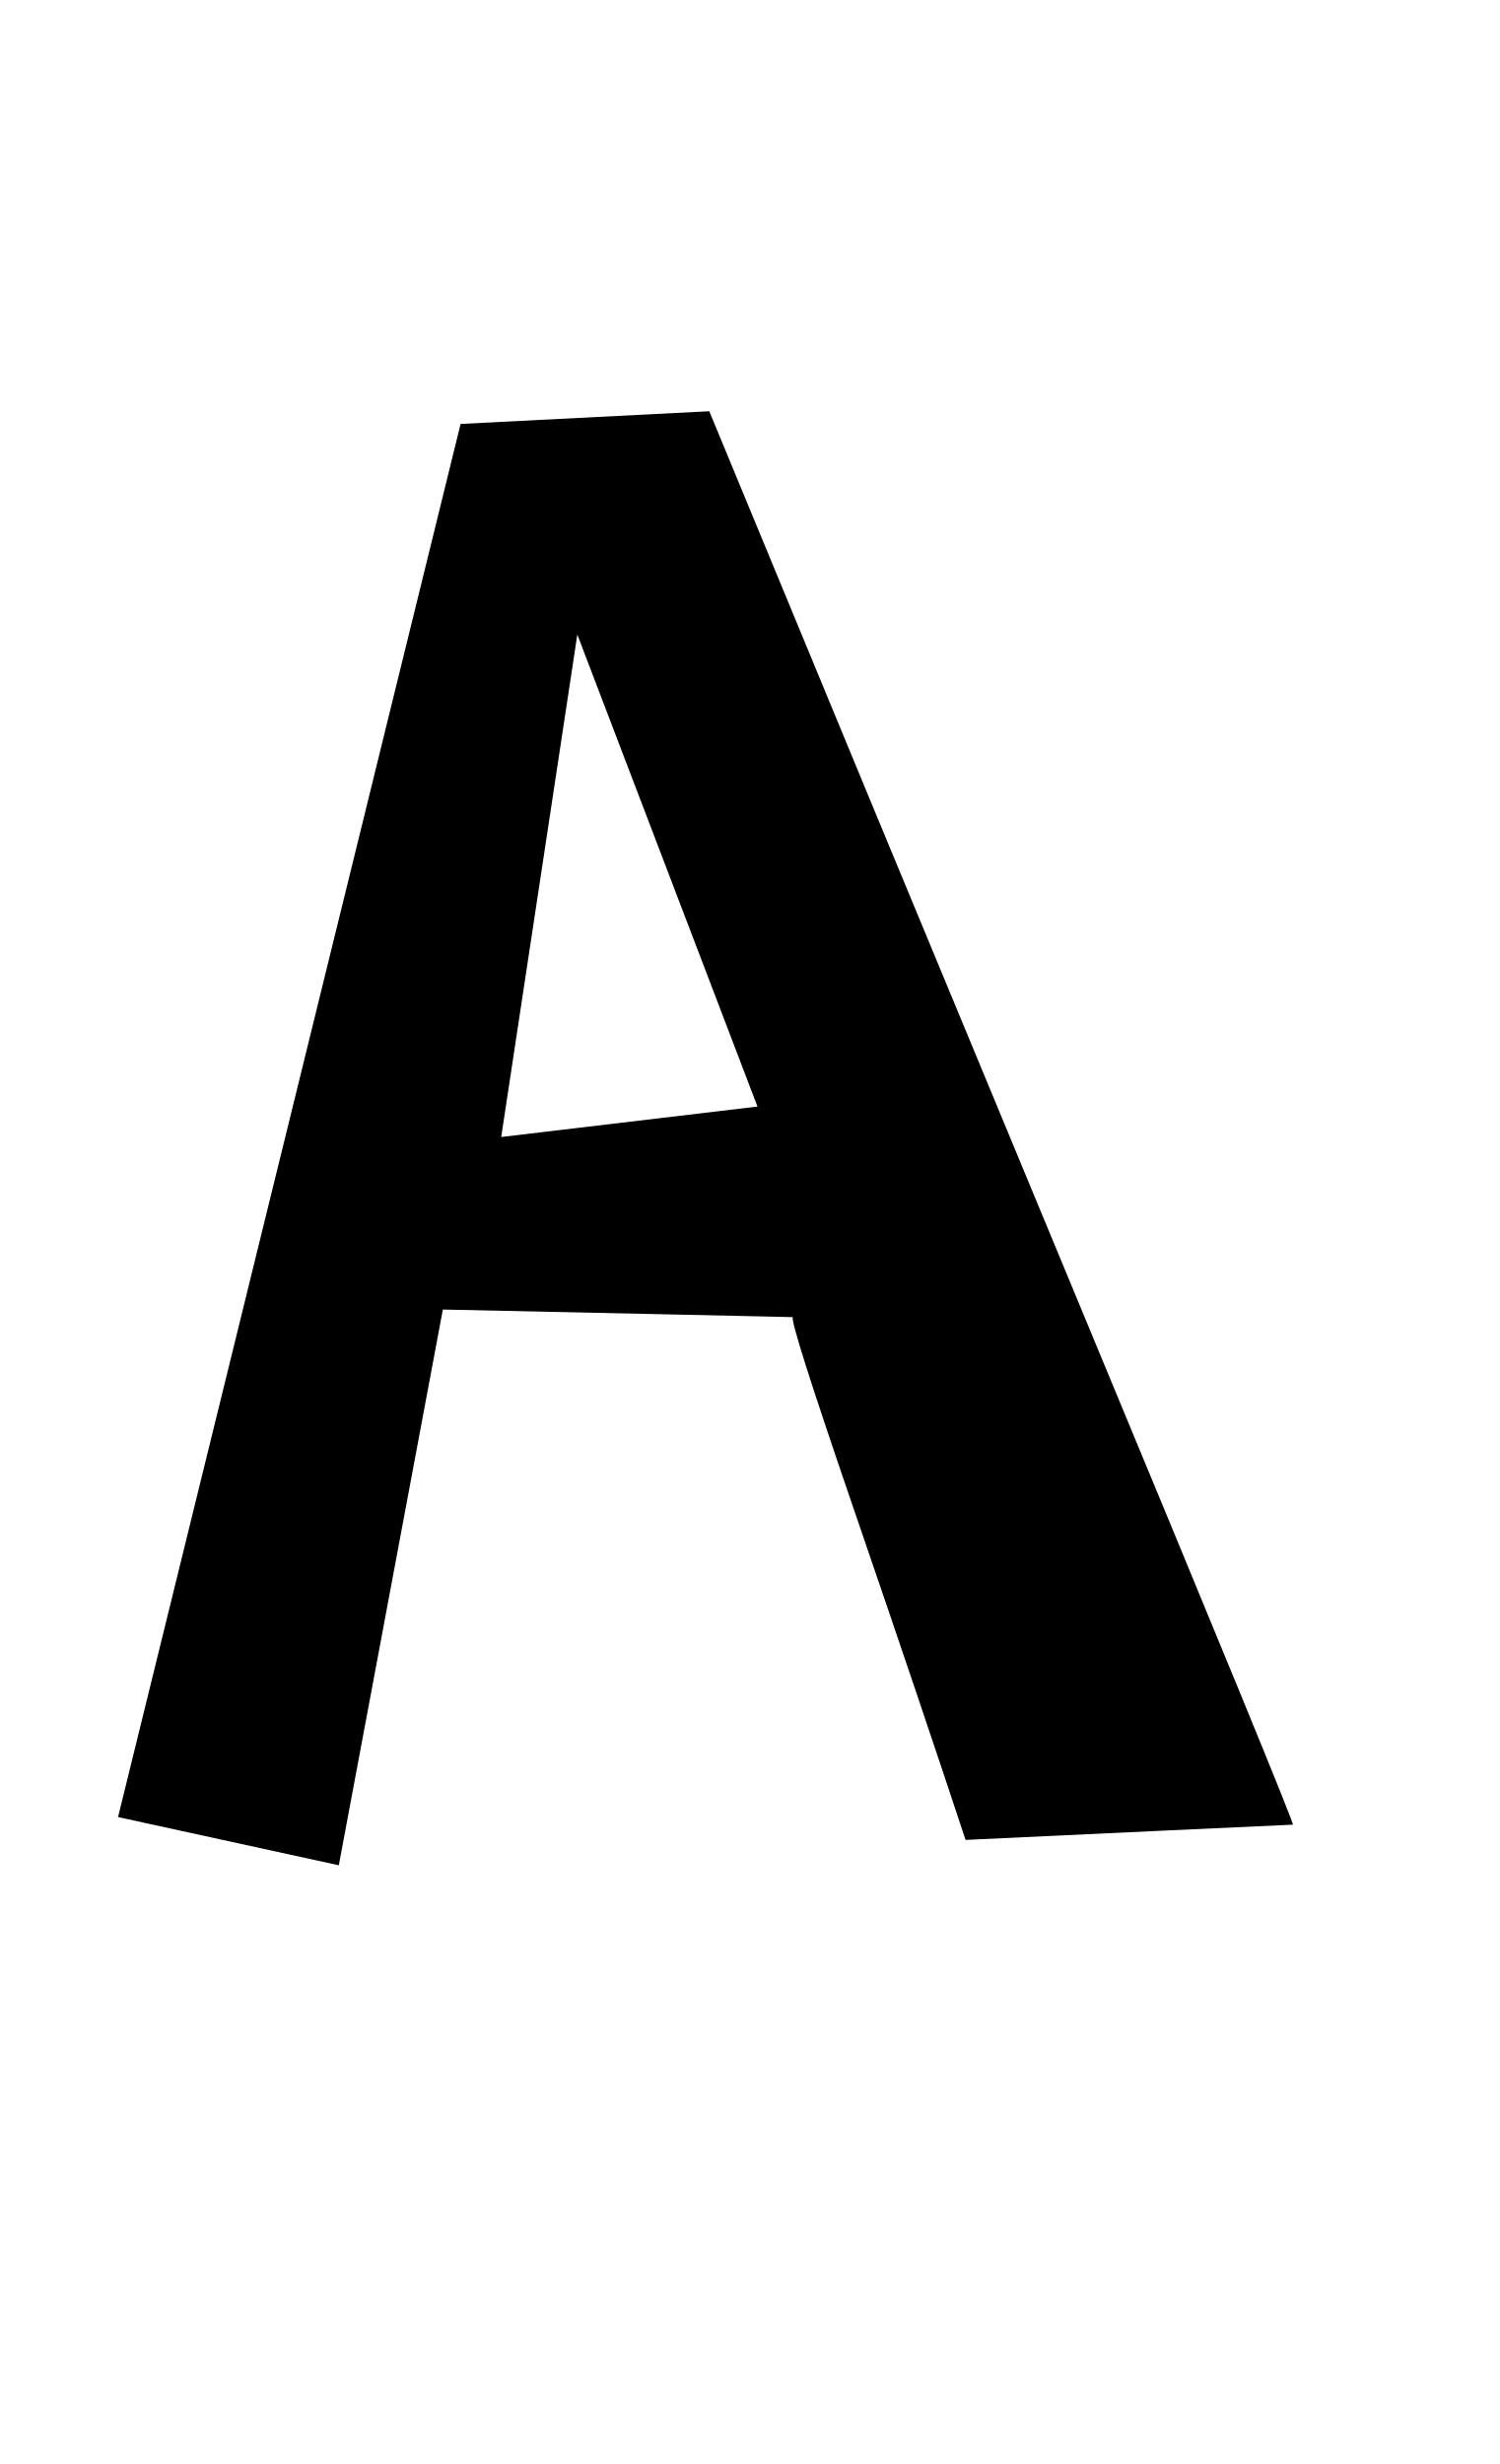
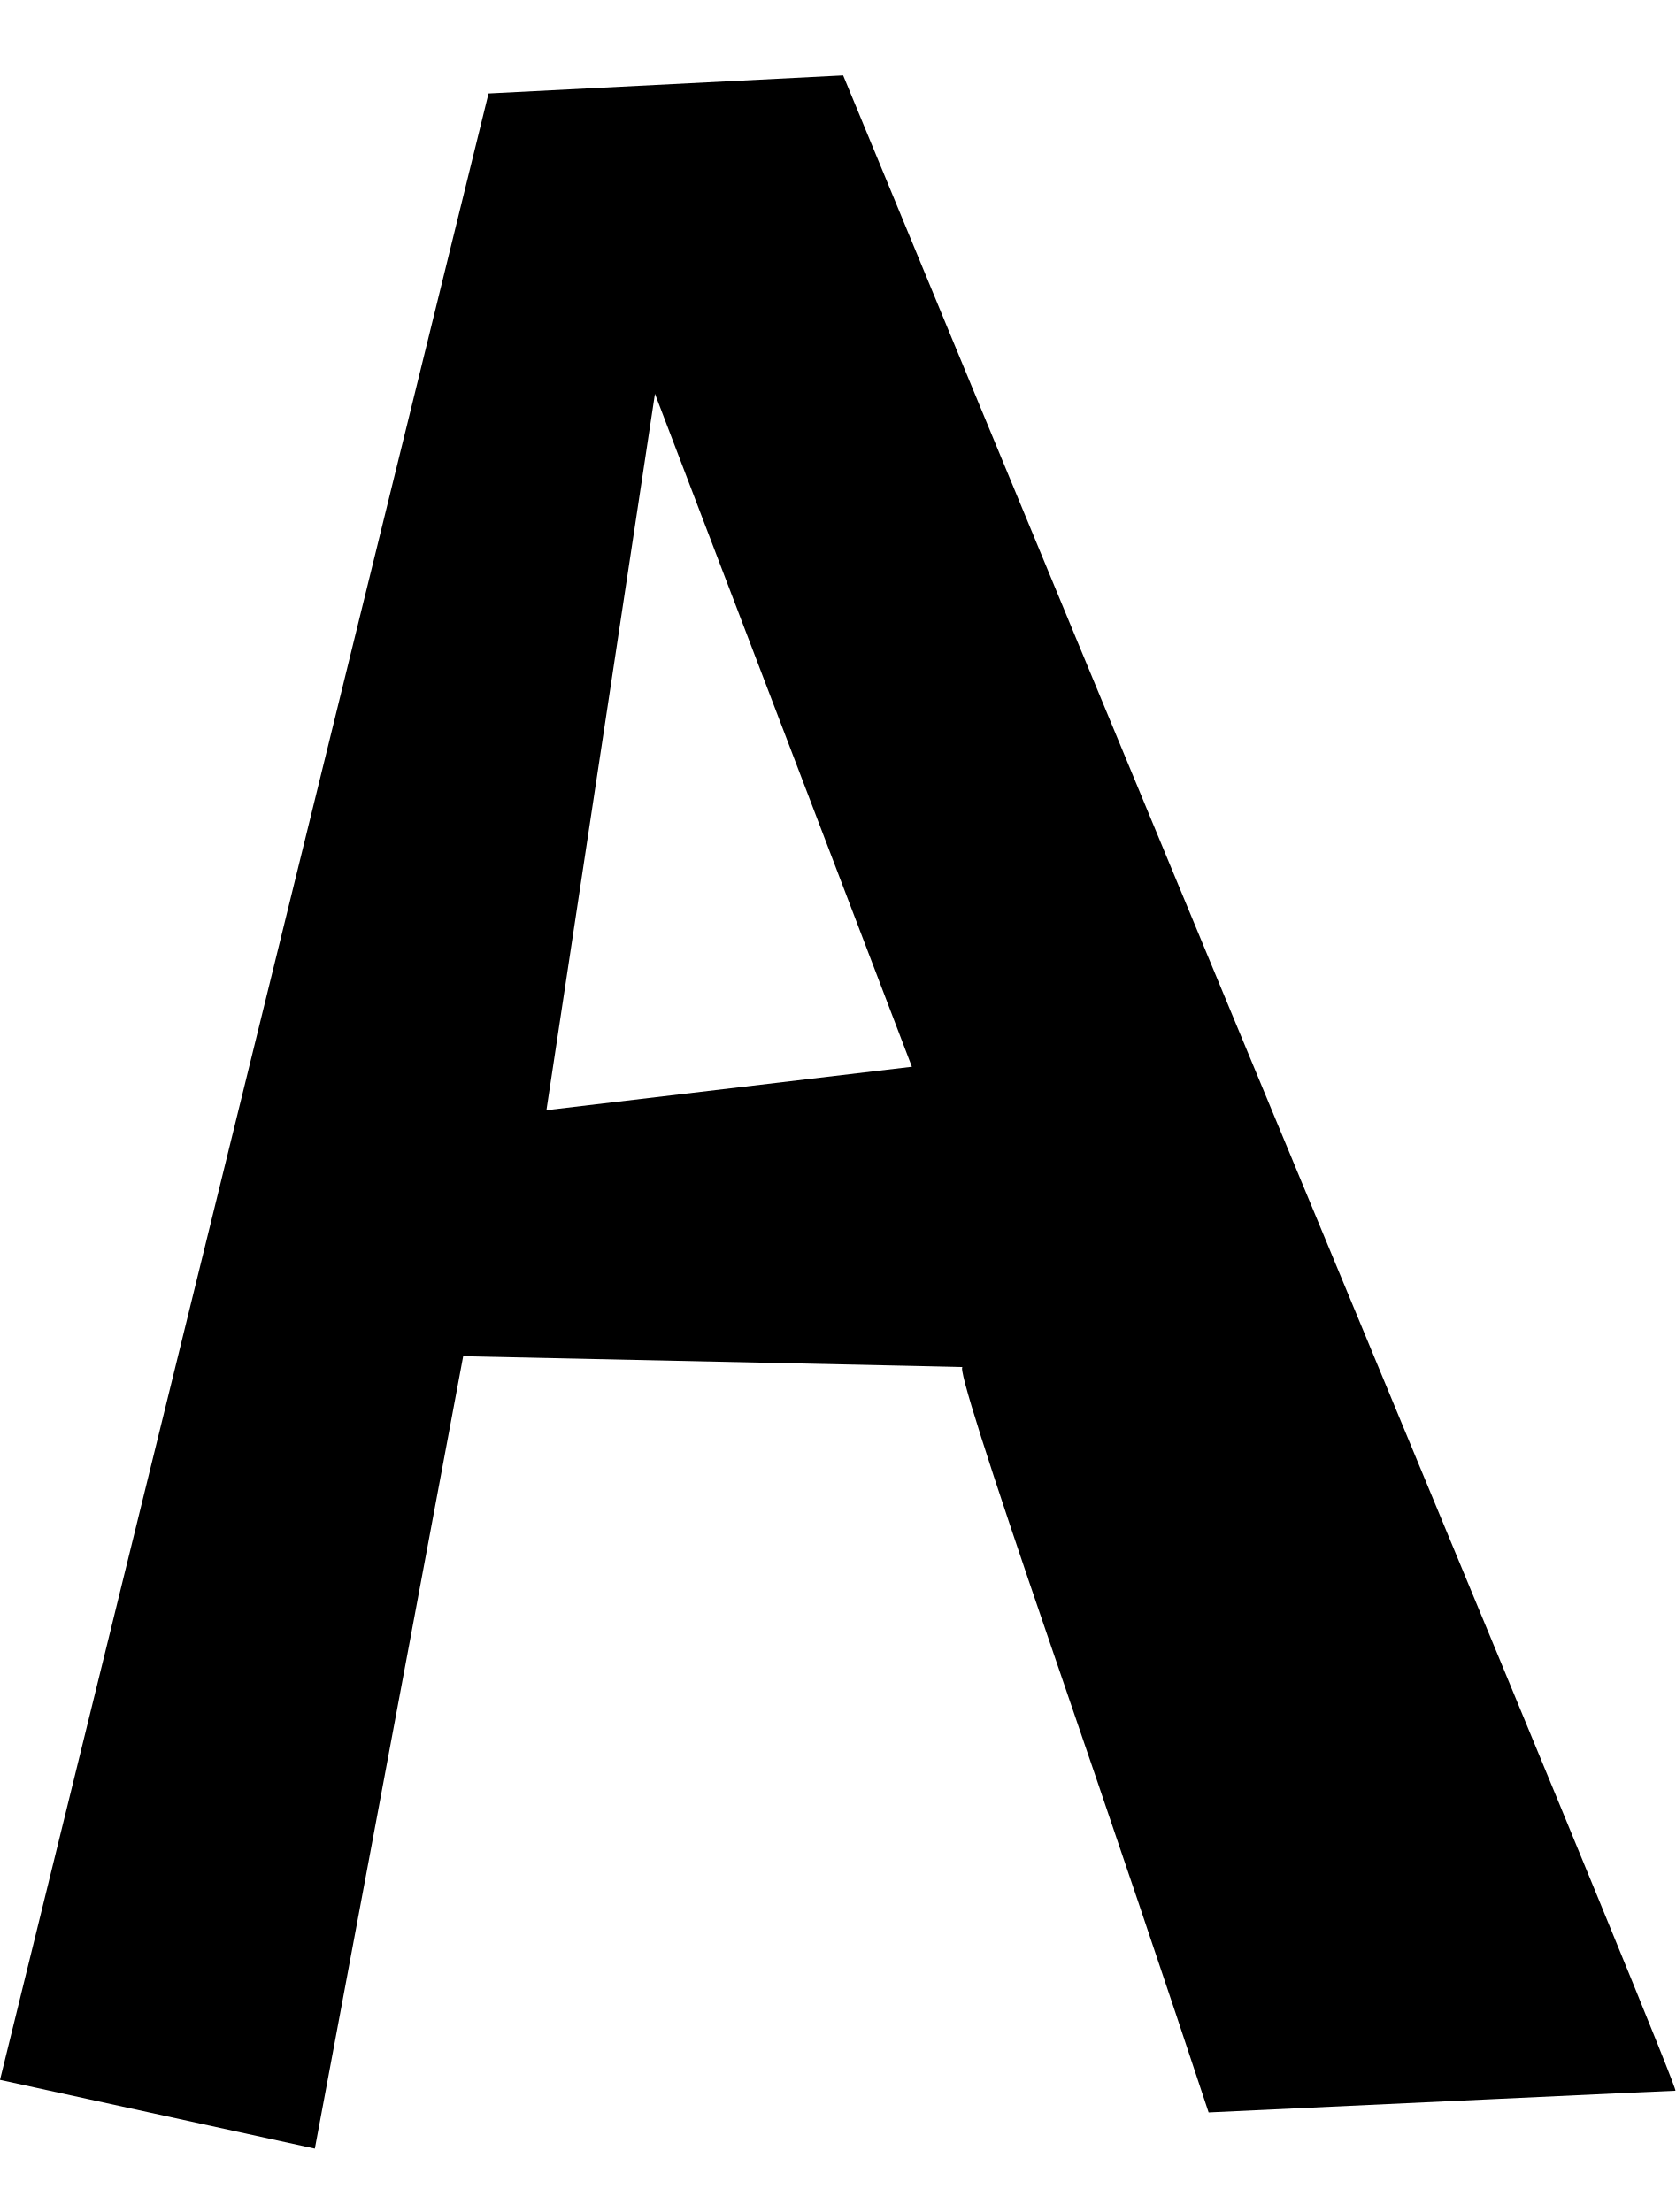
- <svg xmlns="http://www.w3.org/2000/svg" version="1.0" id="glyph_A" x="0px" y="0px" width="56px" height="92px">
-   <g id="A">
-     <path style="fill:#000000;stroke-width:0px" d="M4.408 67.845 C7.606 54.841 14.001 28.833 17.199 15.829 C19.52 15.71 24.163 15.473 26.484 15.355 Q31.932 28.548 40.151 48.339 Q48.371 68.129 48.276 68.129 Q48.181 68.129 43.645 68.342 Q39.109 68.556 36.054 68.698 Q34.443 63.818 31.932 56.499 Q29.421 49.18 29.611 49.18 Q29.8 49.18 24.802 49.073 Q19.804 48.967 16.536 48.895 C15.564 54.083 13.622 64.458 12.651 69.645 C10.59 69.195 6.469 68.295 4.408 67.845 zM28.284 41.316 C26.602 36.91 23.239 28.098 21.557 23.693 C20.847 28.383 19.425 37.763 18.715 42.453 C21.107 42.168 25.892 41.6 28.284 41.316 z" id="path_A_0" />
+ <svg xmlns="http://www.w3.org/2000/svg" version="1.0" id="glyph_Z" x="0px" y="0px" width="74.572px" height="98.466px">
+   <g id="Z">
+     <path style="fill:#000000;stroke-width:0px" d="M37.528 3.355 Q46.789 25.783 60.761 59.426 Q74.733 93.068 74.572 93.068 Q74.411 93.068 66.7 93.43 Q58.989 93.792 53.795 94.034 Q51.057 85.739 46.789 73.297 Q42.521 60.855 42.843 60.855 C43.058 60.855 40.333 60.795 34.669 60.674 C29.005 60.553 24.321 60.452 20.616 60.372 C18.965 69.19 15.663 86.826 14.013 95.645 C10.509 94.88 3.503 93.35 0 92.584 C5.436 70.479 16.308 26.267 21.744 4.161 C25.69 3.959 25.69 3.959 37.528 3.355 zM24.321 49.419 C28.387 48.936 36.521 47.97 40.588 47.487 C37.729 39.997 32.011 25.018 29.152 17.529 C27.944 25.502 25.529 41.447 24.321 49.419 z" id="path_Z_0" />
  </g>
</svg>
